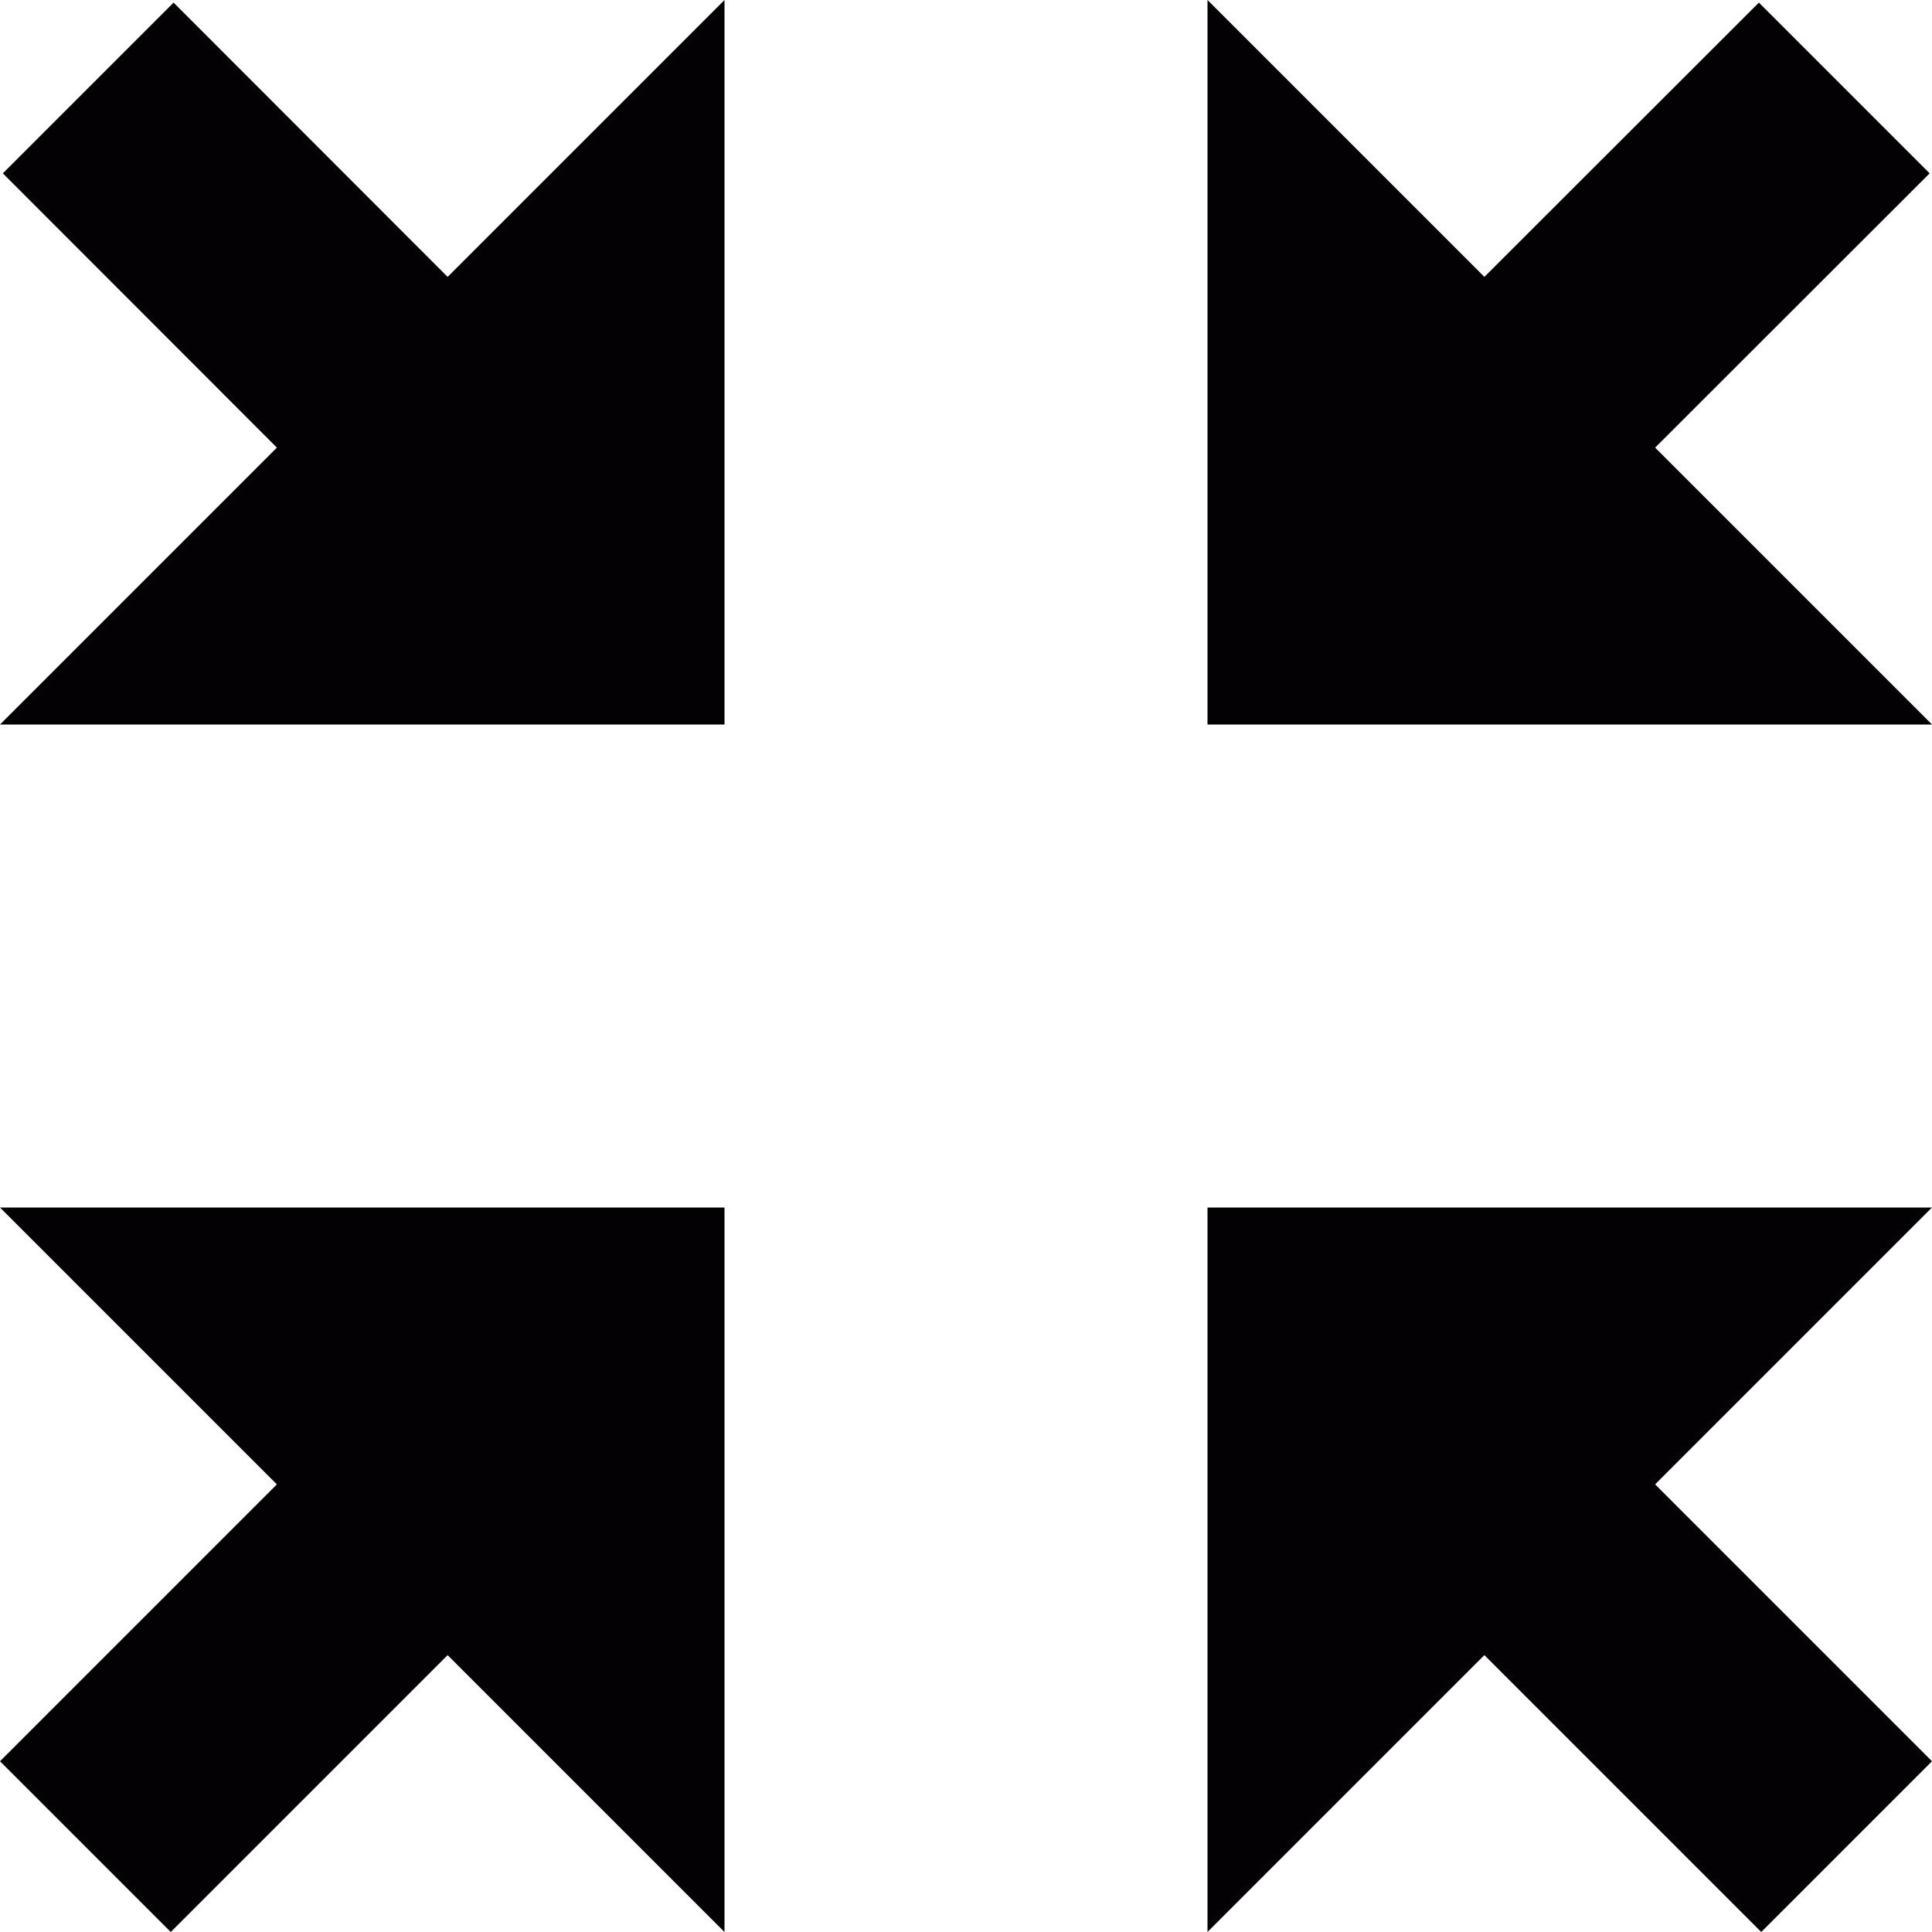
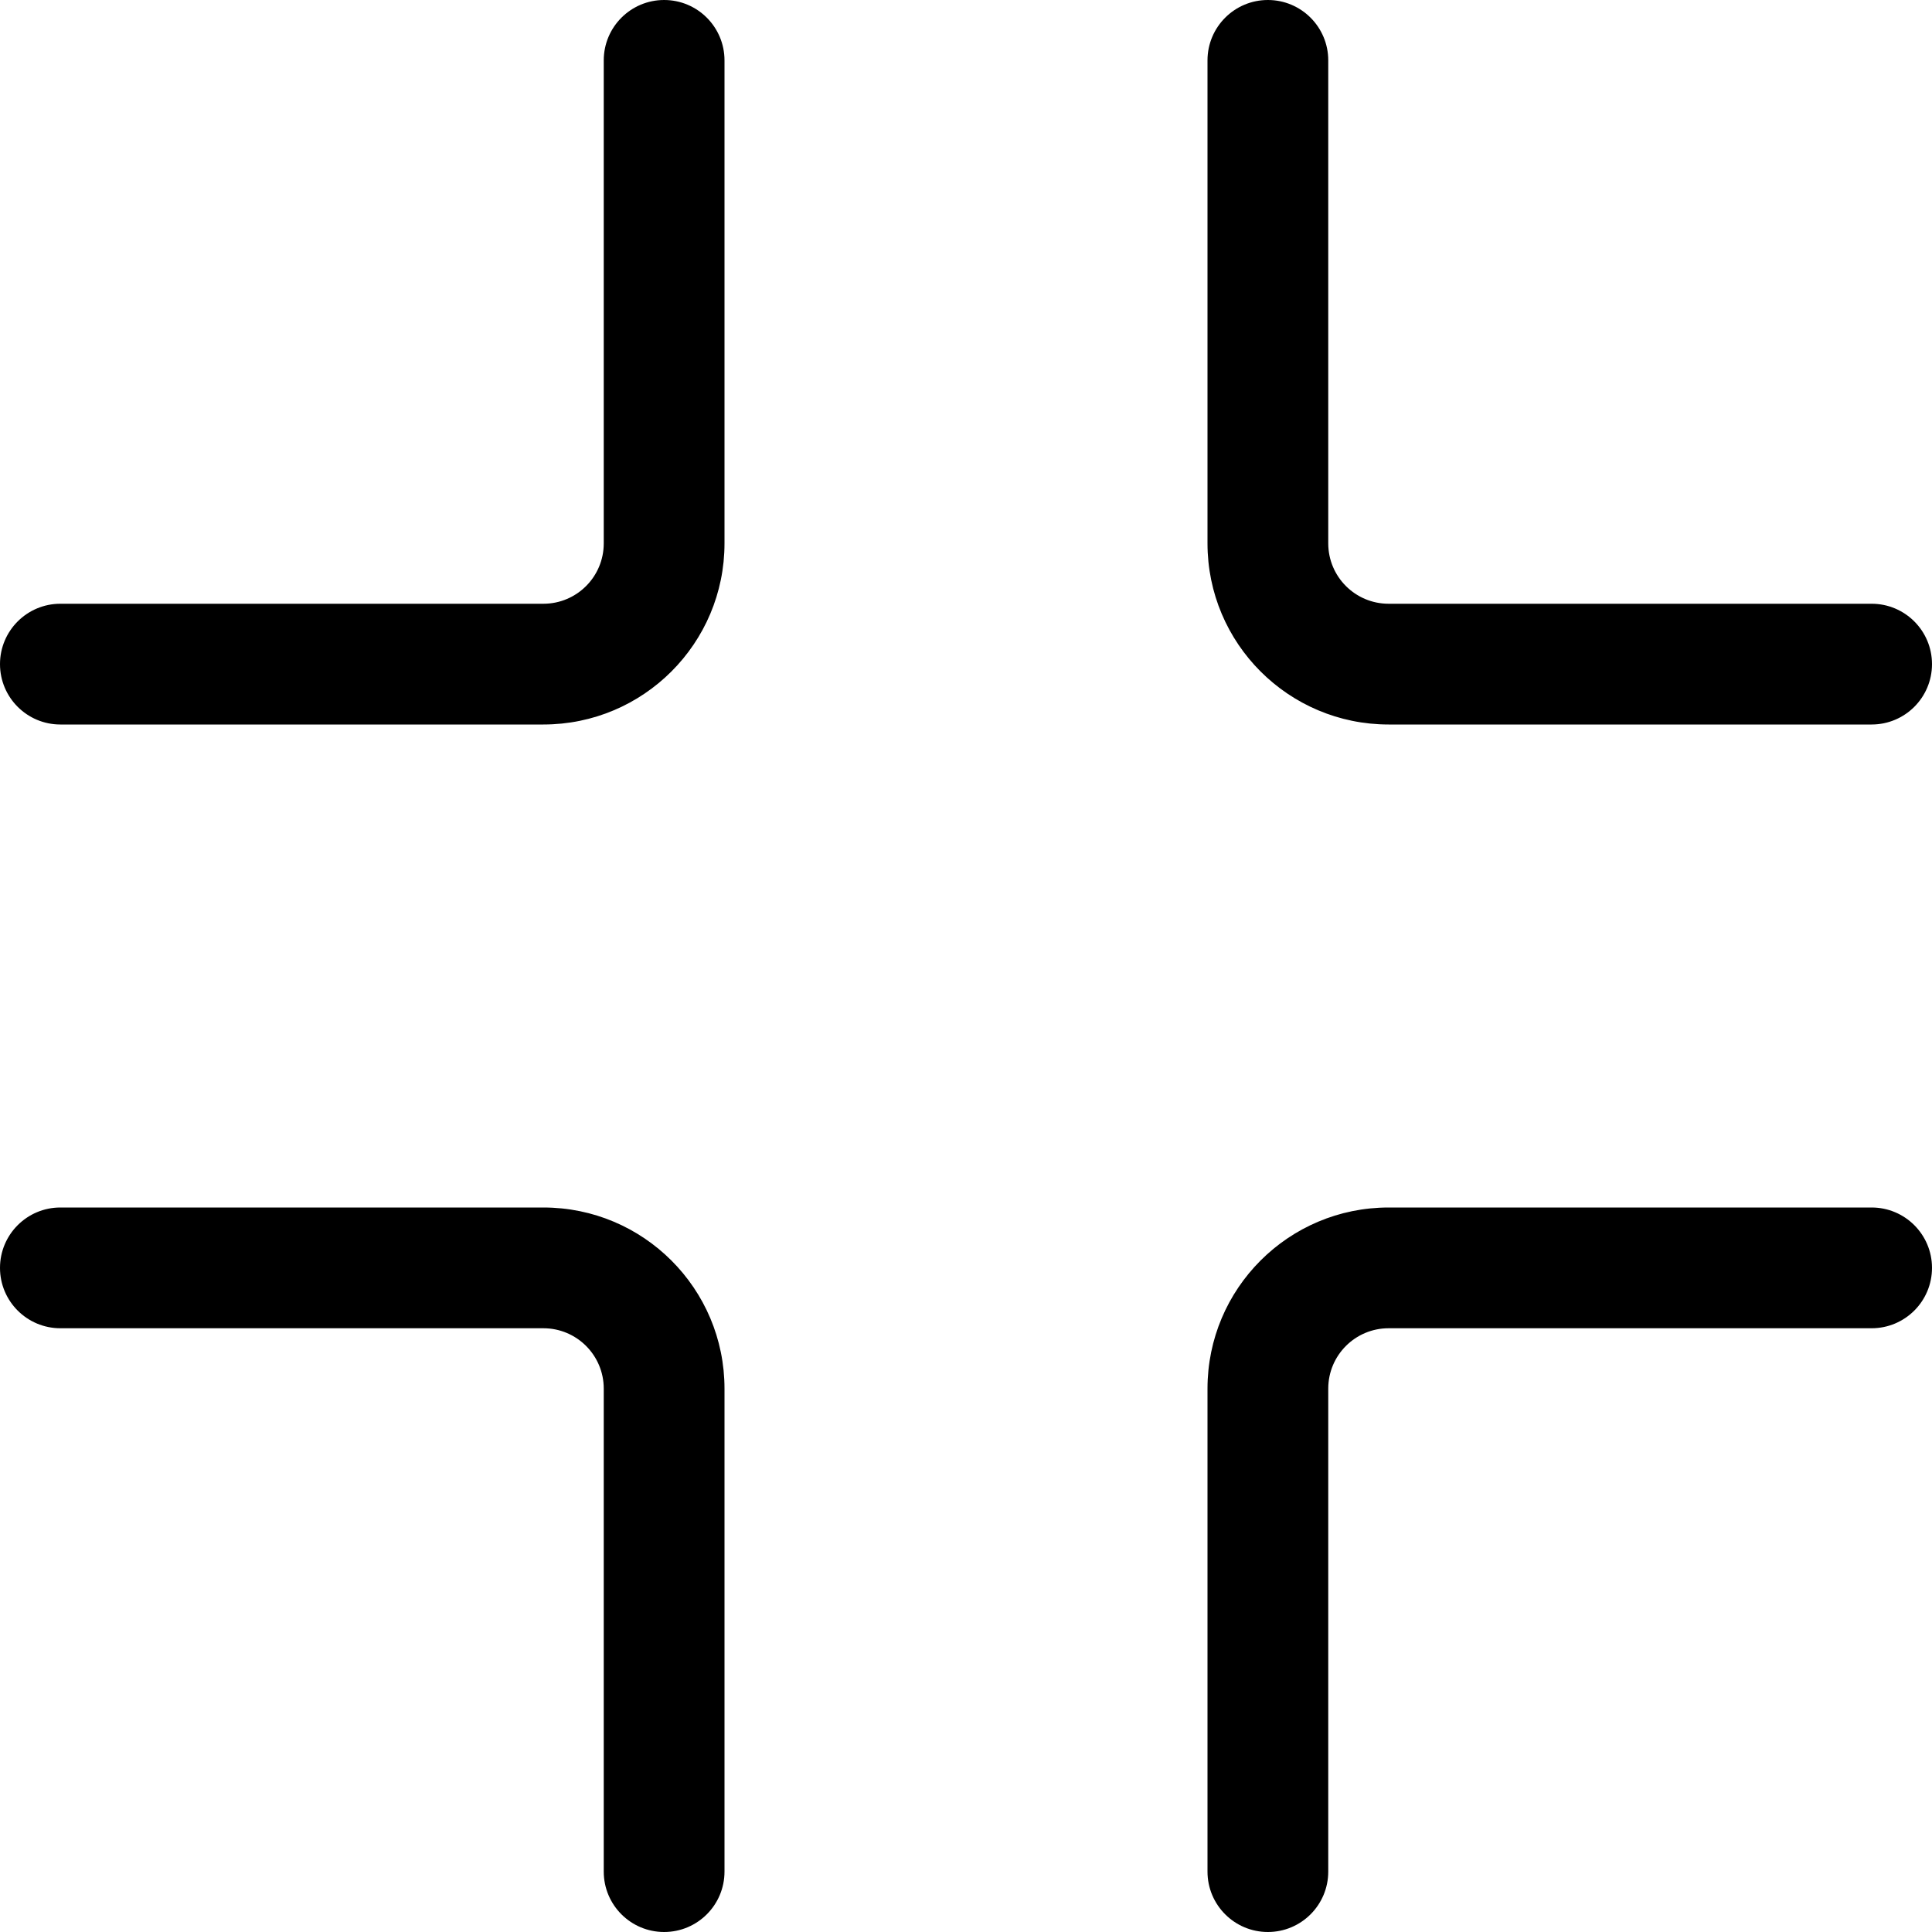
- <svg xmlns="http://www.w3.org/2000/svg" version="1.1" id="Capa_1" x="0px" y="0px" viewBox="0 0 32 32" style="enable-background:new 0 0 32 32;" xml:space="preserve">
-   <g>
-     <g id="fullscreen_x5F_exit">
-       <g>
-         <polygon style="fill:#030104;" points="24.586,27.414 29.172,32 32,29.172 27.414,24.586 32,20 20,20 20,32    " />
-         <polygon style="fill:#030104;" points="0,12 12,12 12,0 7.414,4.586 2.875,0.043 0.047,2.871 4.586,7.414    " />
-         <polygon style="fill:#030104;" points="0,29.172 2.828,32 7.414,27.414 12,32 12,20 0,20 4.586,24.586    " />
-         <polygon style="fill:#030104;" points="20,12 32,12 27.414,7.414 31.961,2.871 29.133,0.043 24.586,4.586 20,0    " />
-       </g>
-     </g>
-   </g>
-   <g>
- </g>
-   <g>
- </g>
-   <g>
- </g>
-   <g>
- </g>
-   <g>
- </g>
-   <g>
- </g>
-   <g>
- </g>
-   <g>
- </g>
-   <g>
- </g>
-   <g>
- </g>
-   <g>
- </g>
-   <g>
- </g>
-   <g>
- </g>
-   <g>
- </g>
-   <g>
- </g>
+ <svg xmlns="http://www.w3.org/2000/svg" width="16px" height="16px" viewBox="0 0 16 16" class="bi bi-fullscreen-exit" fill="currentColor">
+   <path fill-rule="evenodd" d="M5.5 0a.5.5 0 0 1 .5.5v4A1.5 1.5 0 0 1 4.5 6h-4a.5.5 0 0 1 0-1h4a.5.5 0 0 0 .5-.5v-4a.5.5 0 0 1 .5-.5zm5 0a.5.5 0 0 1 .5.5v4a.5.5 0 0 0 .5.5h4a.5.5 0 0 1 0 1h-4A1.5 1.5 0 0 1 10 4.5v-4a.5.5 0 0 1 .5-.5zM0 10.5a.5.5 0 0 1 .5-.5h4A1.5 1.5 0 0 1 6 11.5v4a.5.5 0 0 1-1 0v-4a.5.5 0 0 0-.5-.5h-4a.5.5 0 0 1-.5-.5zm10 1a1.5 1.5 0 0 1 1.5-1.5h4a.5.5 0 0 1 0 1h-4a.5.5 0 0 0-.5.5v4a.5.5 0 0 1-1 0v-4z" />
</svg>
